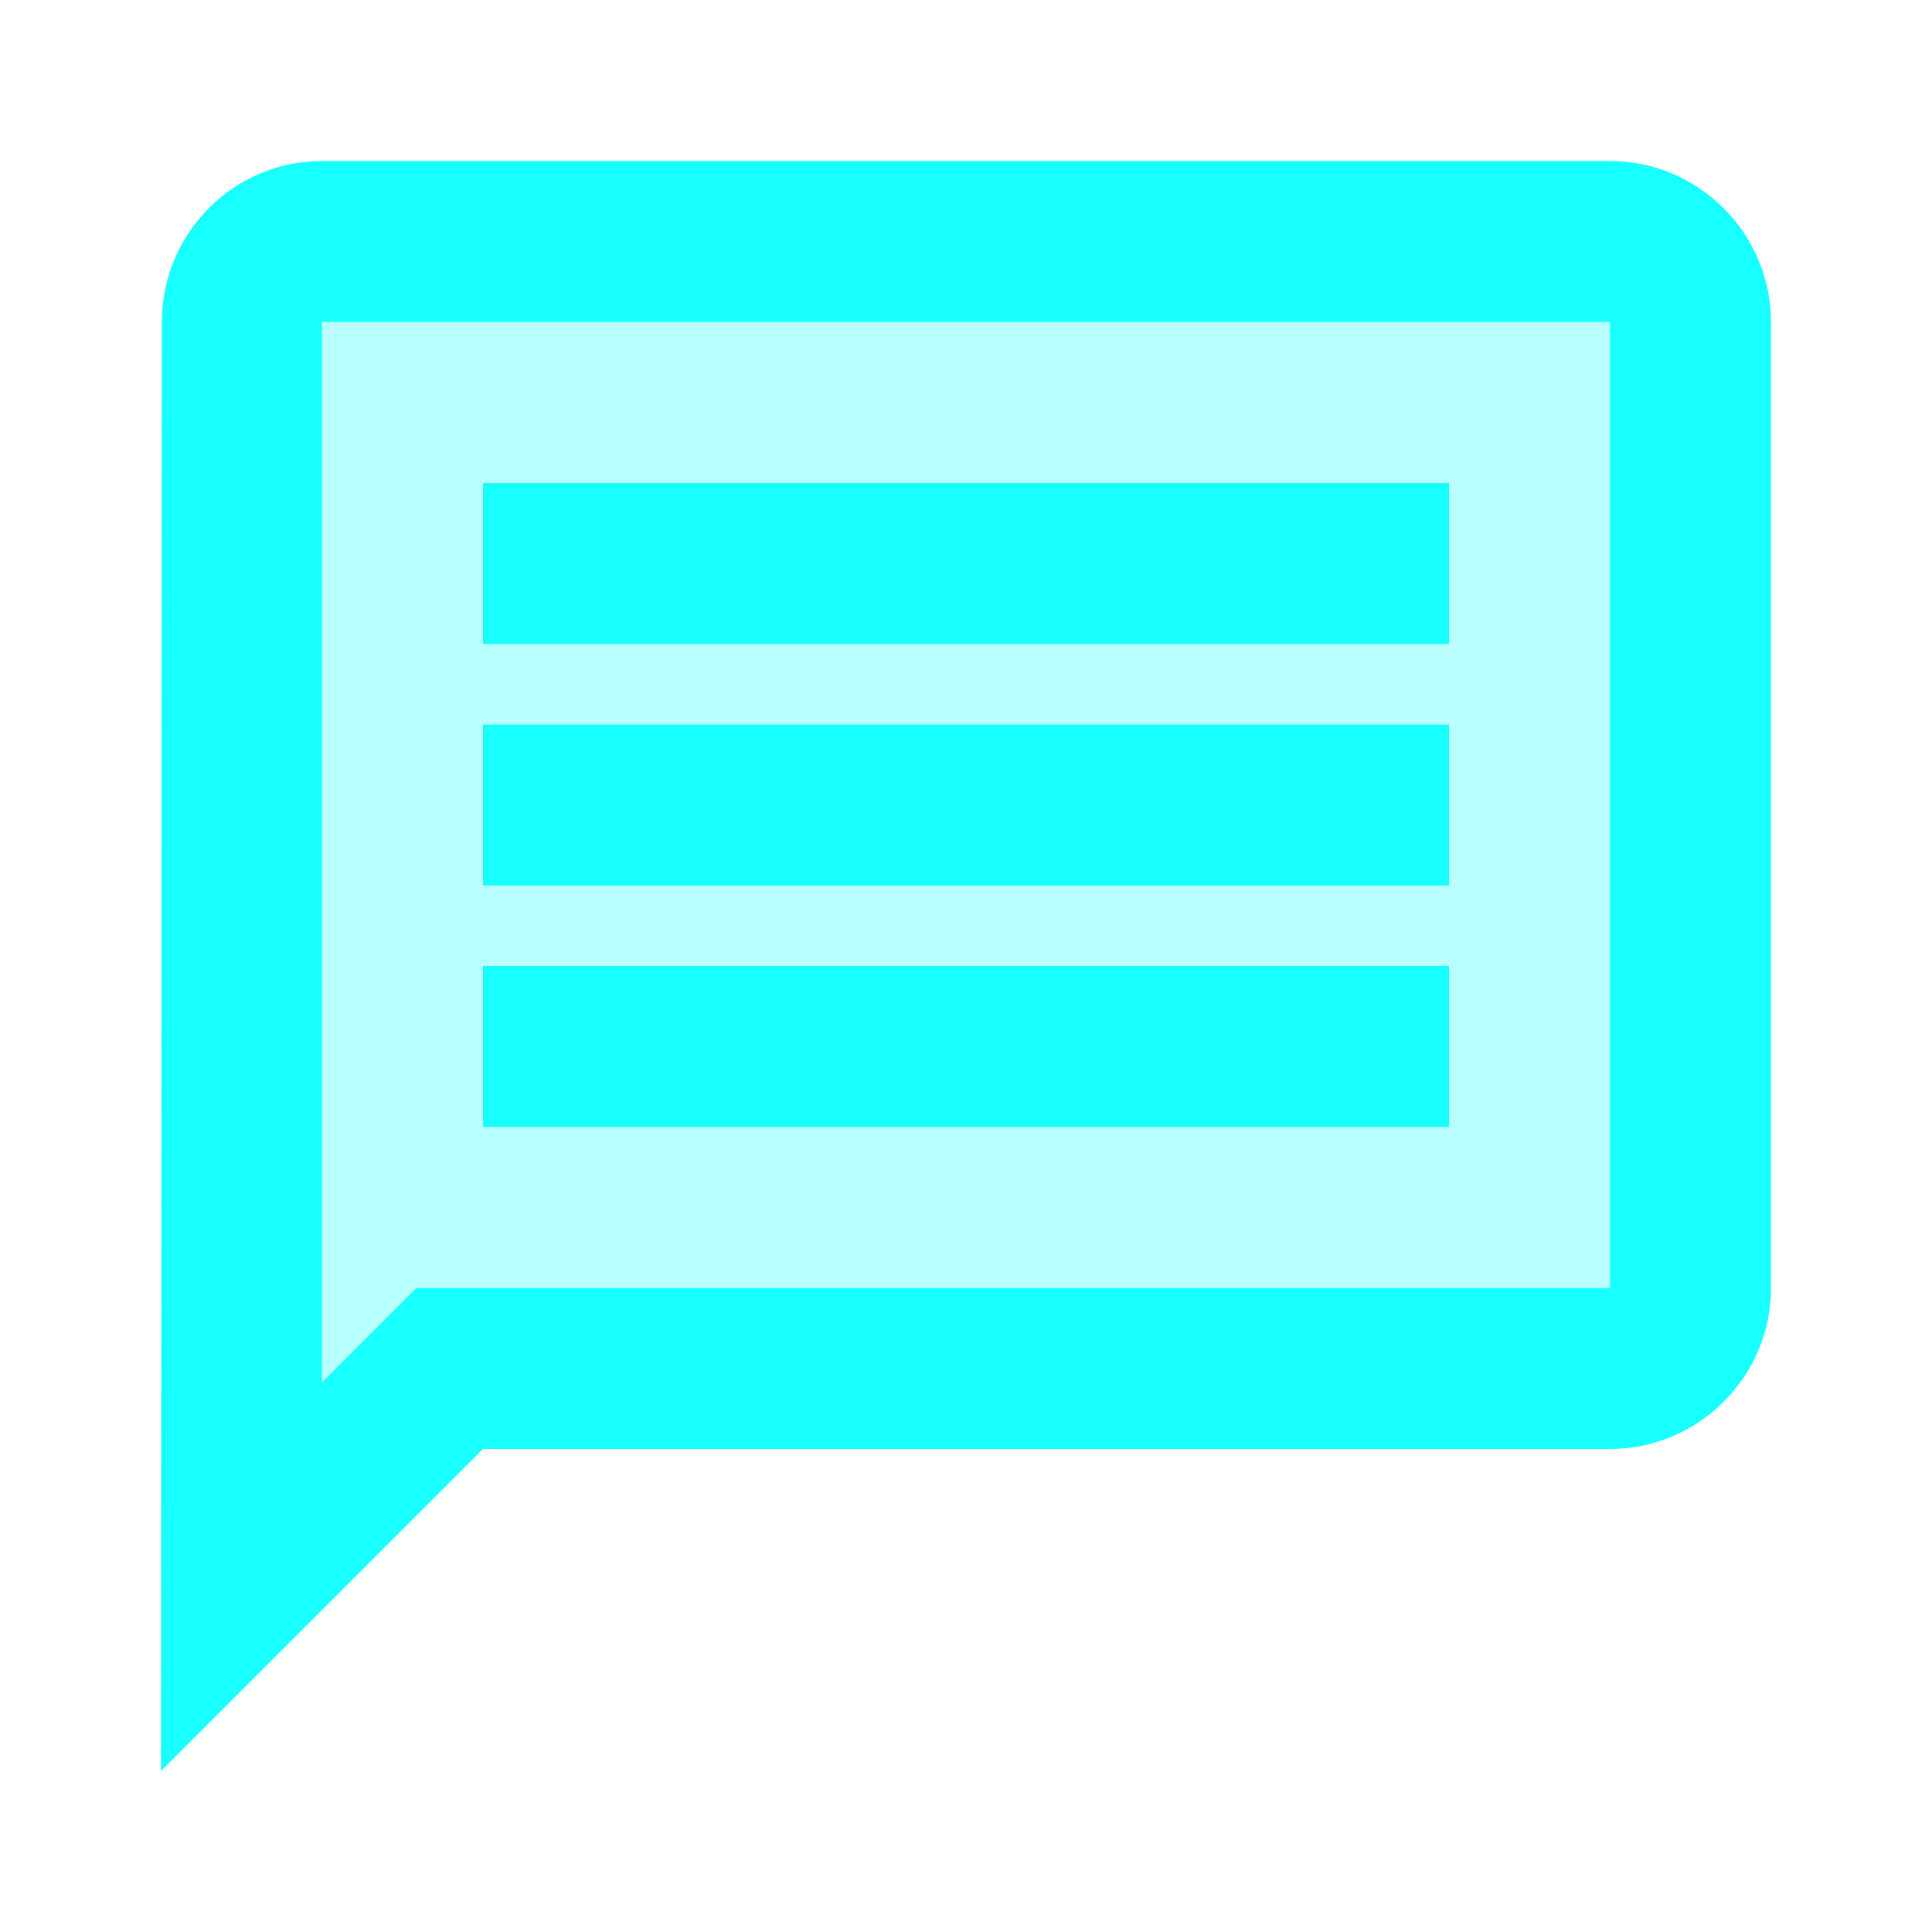
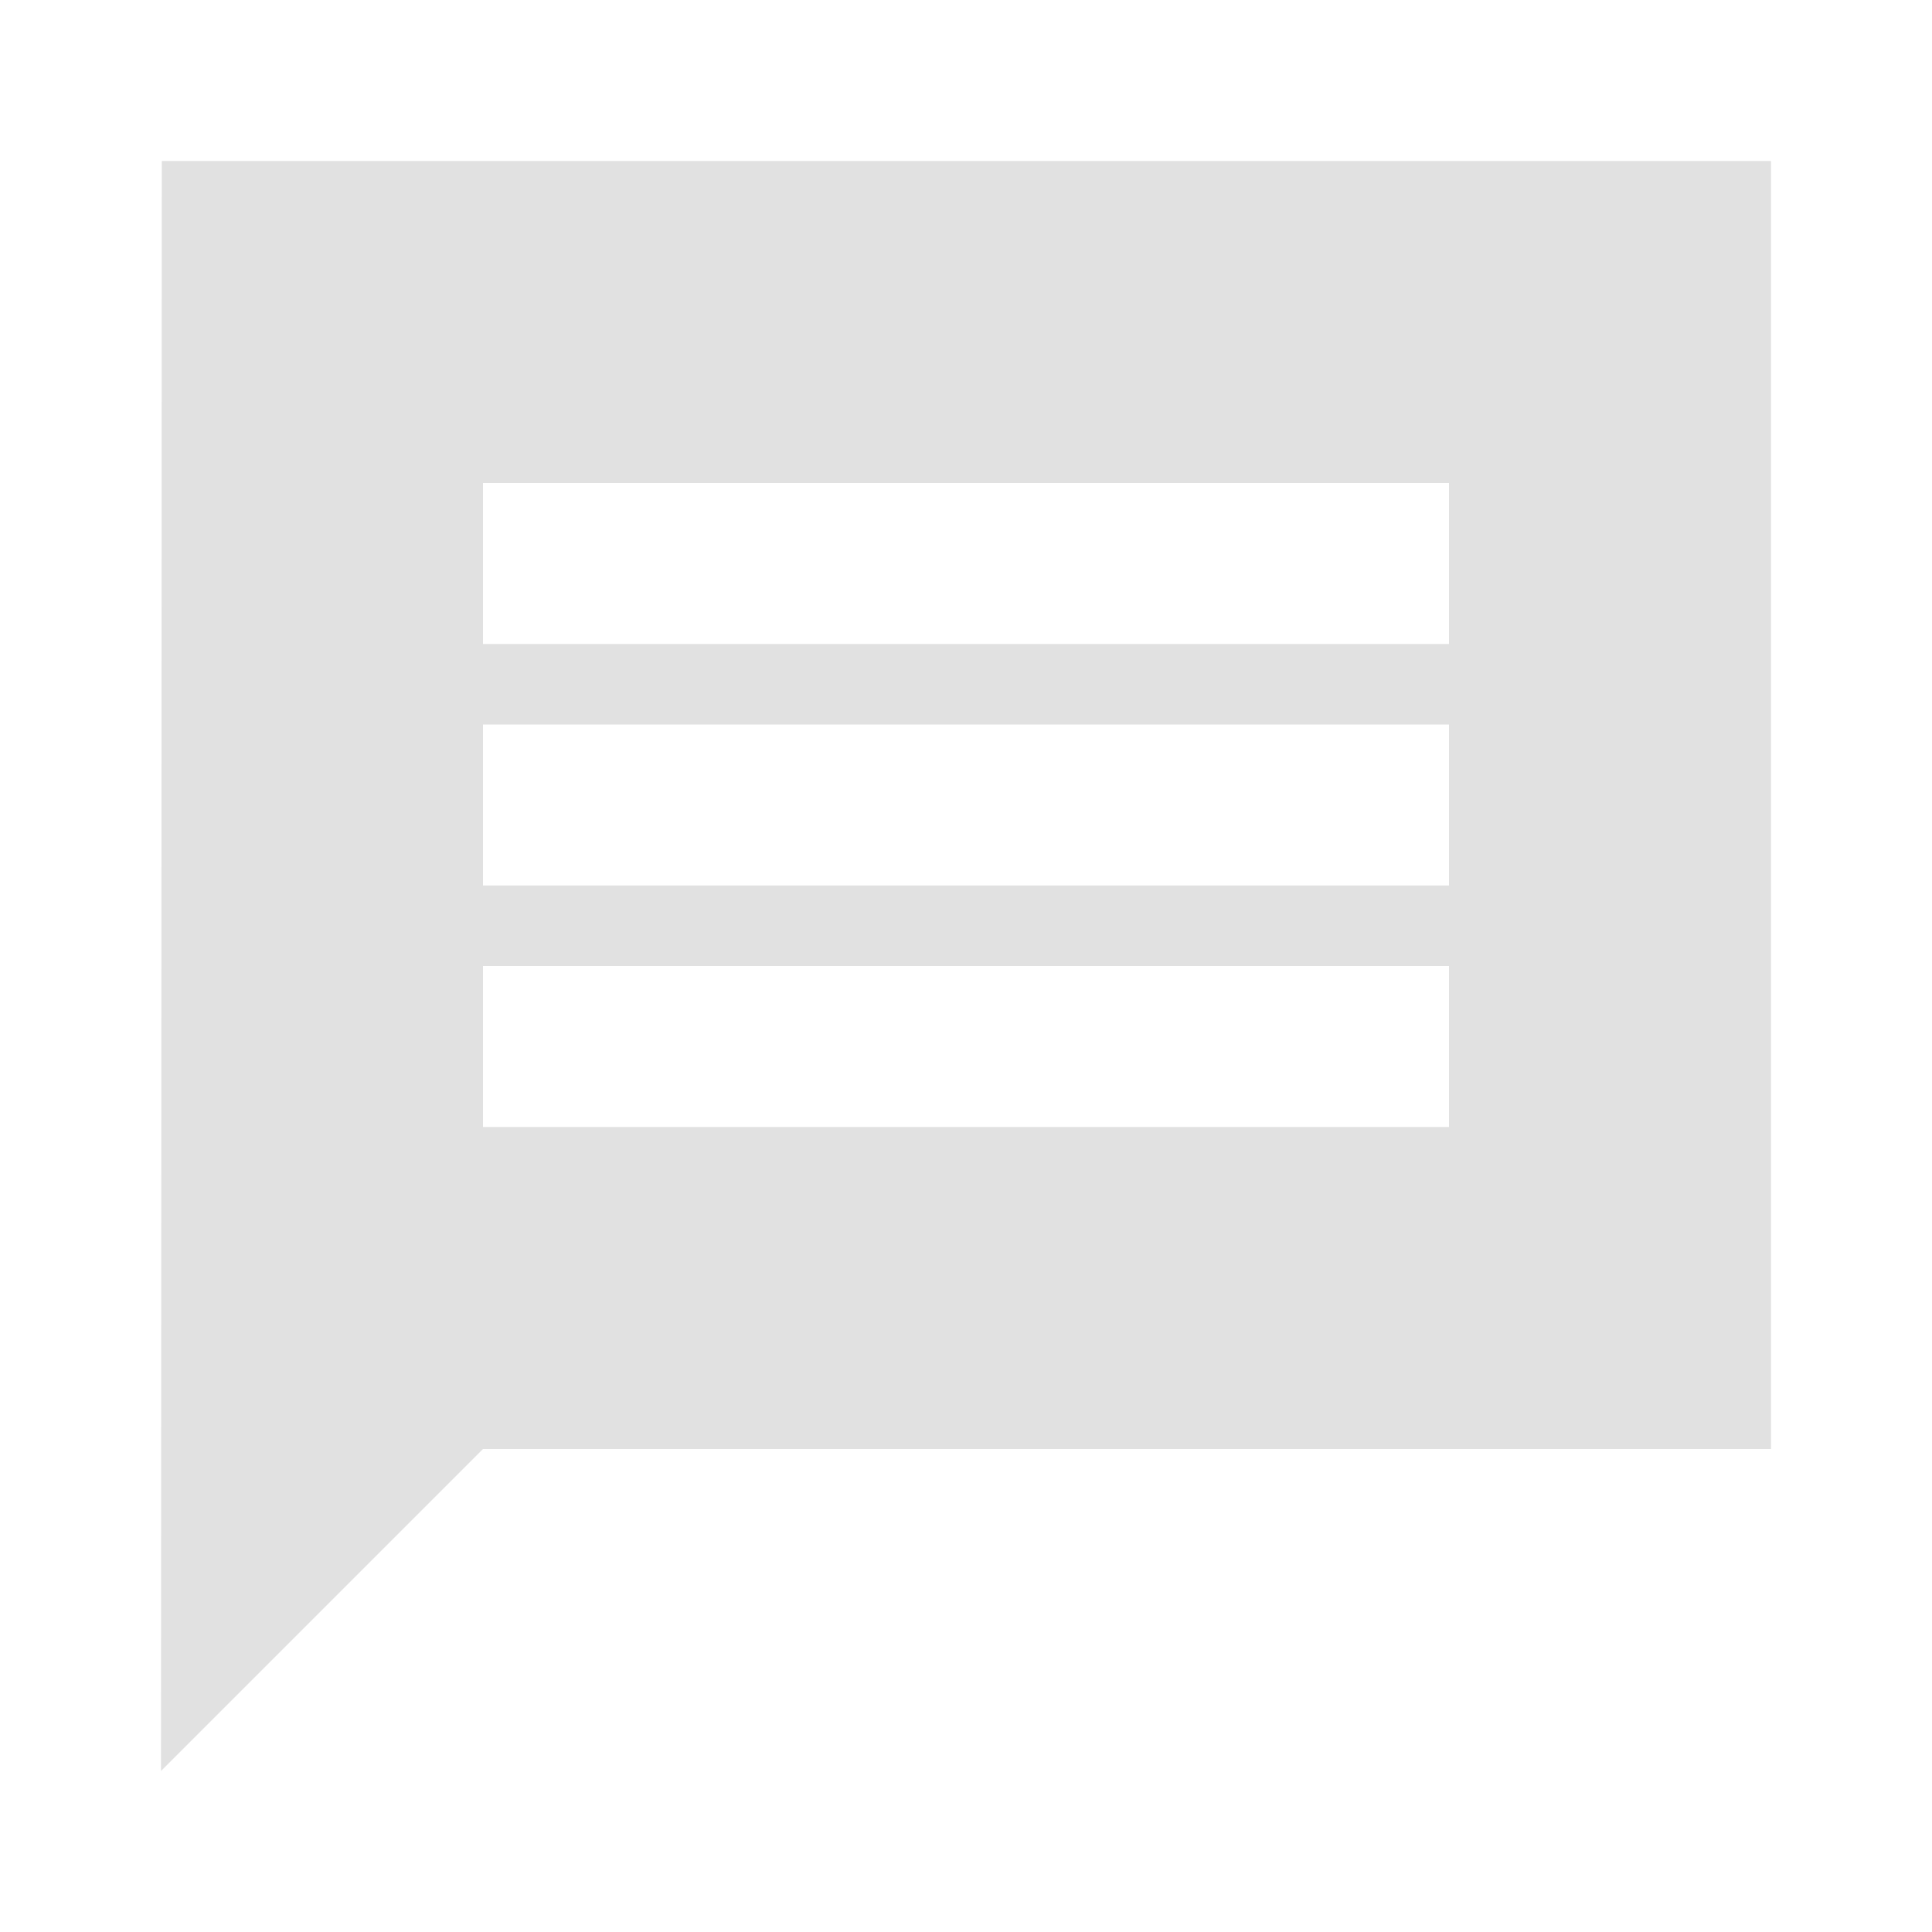
- <svg xmlns="http://www.w3.org/2000/svg" viewBox="0 0 24 24" class="undefined ns-fill-0" fill="#18ffff" width="32" height="32">
-   <path d="M20 4H4v13.17L5.17 16H20V4zm-2 10H6v-2h12v2zm0-3H6V9h12v2zm0-3H6V6h12v2z" opacity=".3" />
-   <path d="M20 18c1.1 0 2-.9 2-2V4c0-1.1-.9-2-2-2H4c-1.1 0-1.99.9-1.99 2L2 22l4-4h14zm-16-.83V4h16v12H5.17L4 17.17zM6 12h12v2H6zm0-3h12v2H6zm0-3h12v2H6z" />
+ <svg xmlns="http://www.w3.org/2000/svg" viewBox="0 0 24 24" class="undefined ns-fill-0" fill="#e1e1e1" width="24" height="24">
+   <path d="M22 2H2.01L2 22l4-4h16V2zm-4 12H6v-2h12v2zm0-3H6V9h12v2zm0-3H6V6h12v2z" />
</svg>
